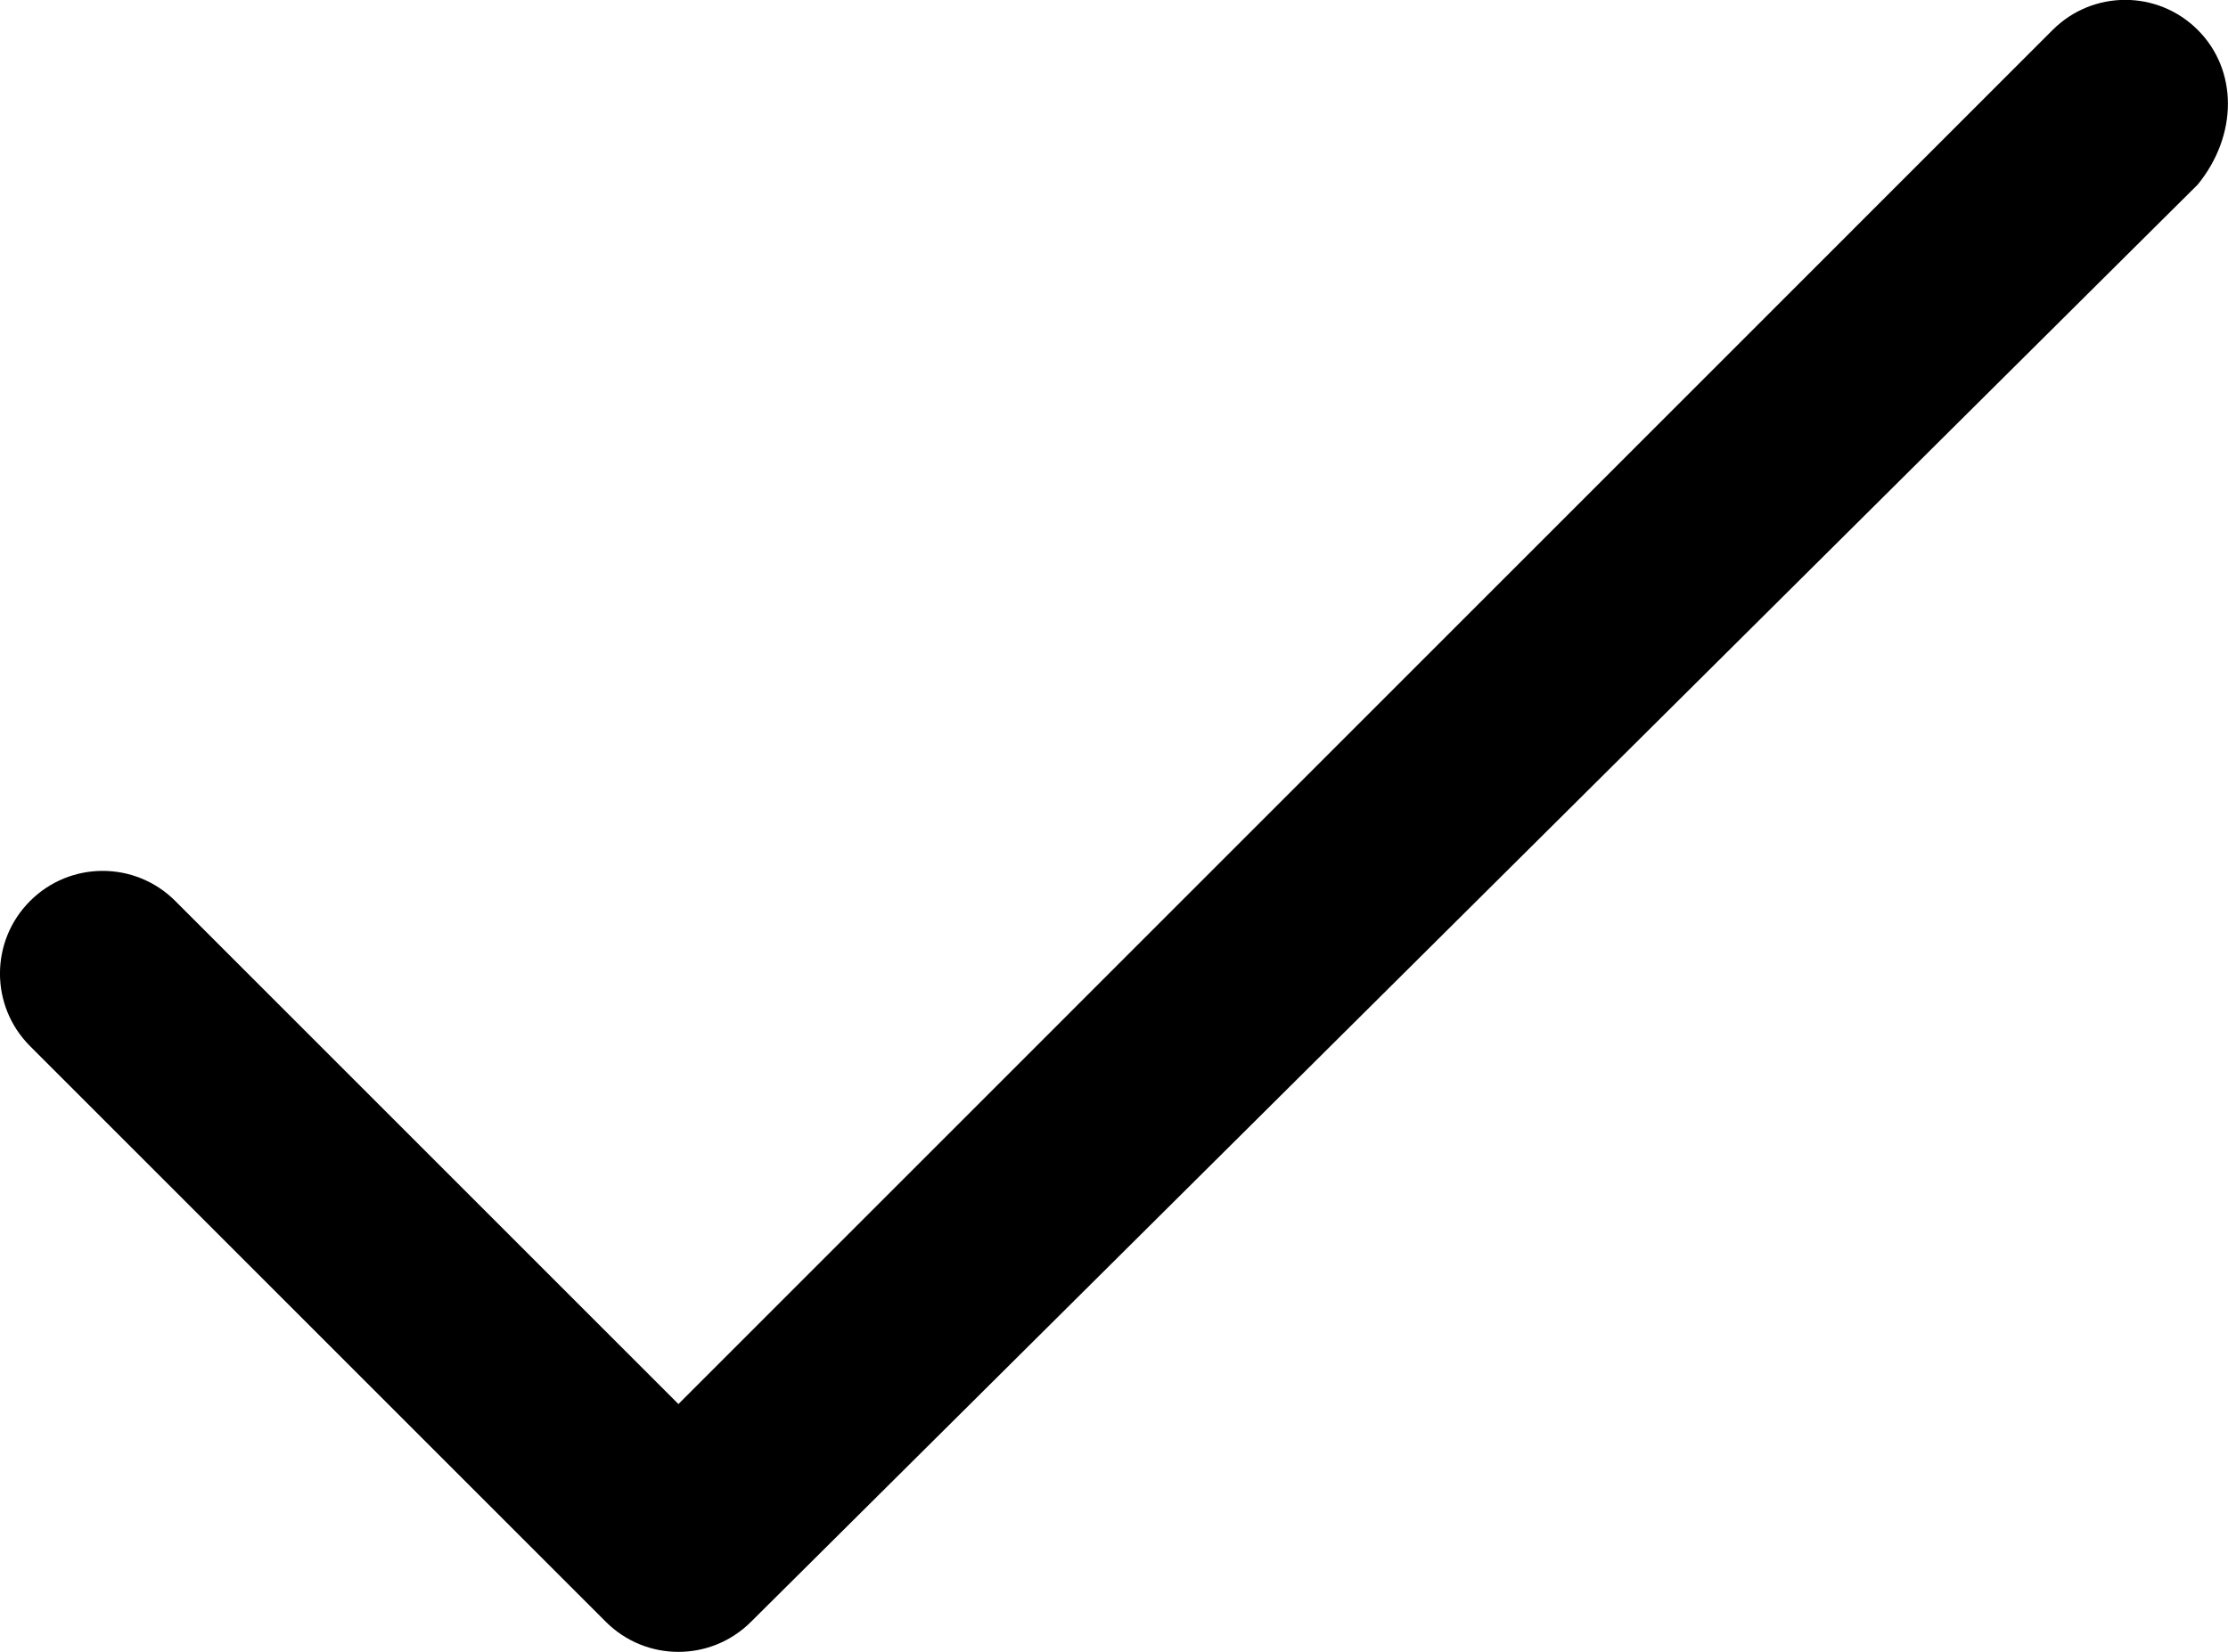
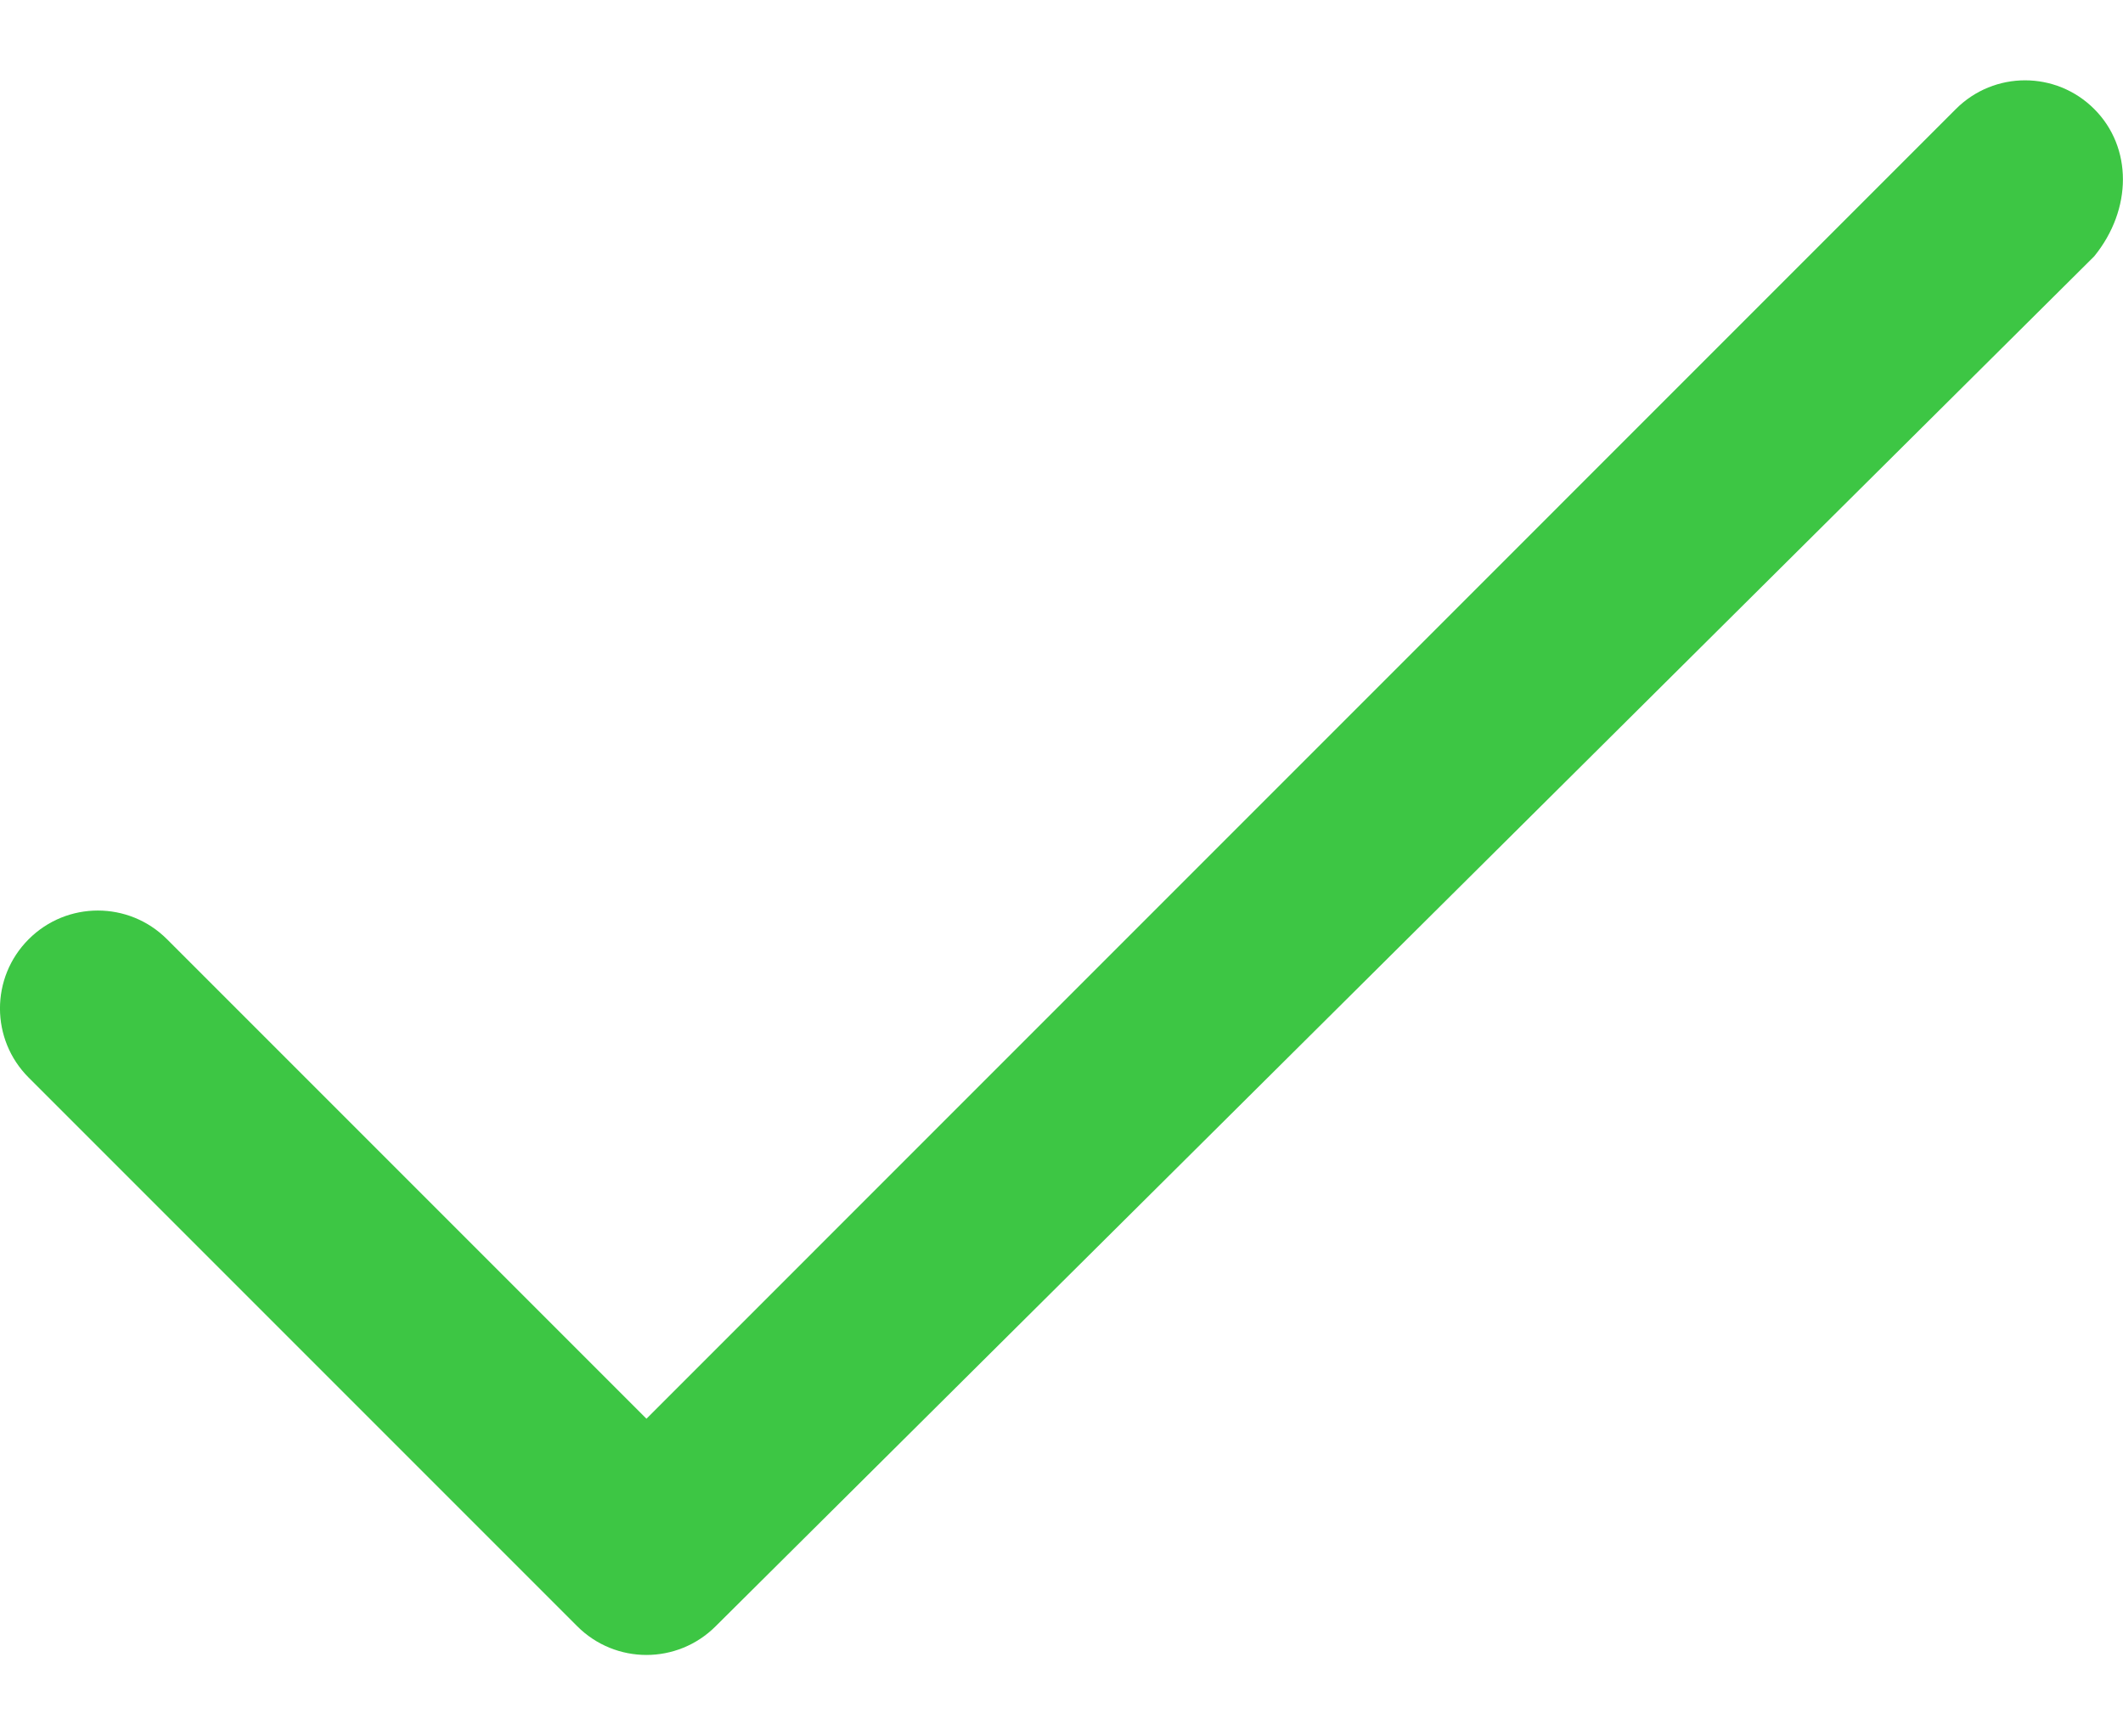
- <svg xmlns="http://www.w3.org/2000/svg" version="1.0" id="Layer_1" x="0px" y="0px" width="21.698px" height="16.09px" viewBox="-82.357 4.875 21.698 16.09" enable-background="new -82.357 4.875 21.698 16.09" xml:space="preserve">
-   <path d="M-60.953,5.167c-0.391-0.391-1.023-0.391-1.414,0L-75.75,18.551l-4.9-4.9c-0.391-0.391-1.023-0.391-1.414,0 s-0.391,1.023,0,1.414l5.607,5.607c0.195,0.195,0.451,0.293,0.707,0.293s0.512-0.098,0.707-0.293l14.09-14.0 C-60.562,6.191-60.562,5.558-60.953,5.167z" />
+ <svg xmlns="http://www.w3.org/2000/svg" version="1.0" id="Layer_1" x="0px" y="0px" width="30.698px" height="25.09px" viewBox="-82.357 4.875 21.698 16.09" enable-background="new -82.357 4.875 21.698 16.09" xml:space="preserve">
+   <path fill="#3dc644" d="M-60.953,5.167c-0.391-0.391-1.023-0.391-1.414,0L-75.75,18.551l-4.9-4.9c-0.391-0.391-1.023-0.391-1.414,0 s-0.391,1.023,0,1.414l5.607,5.607c0.195,0.195,0.451,0.293,0.707,0.293s0.512-0.098,0.707-0.293l14.09-14.0 C-60.562,6.191-60.562,5.558-60.953,5.167z" />
</svg>
